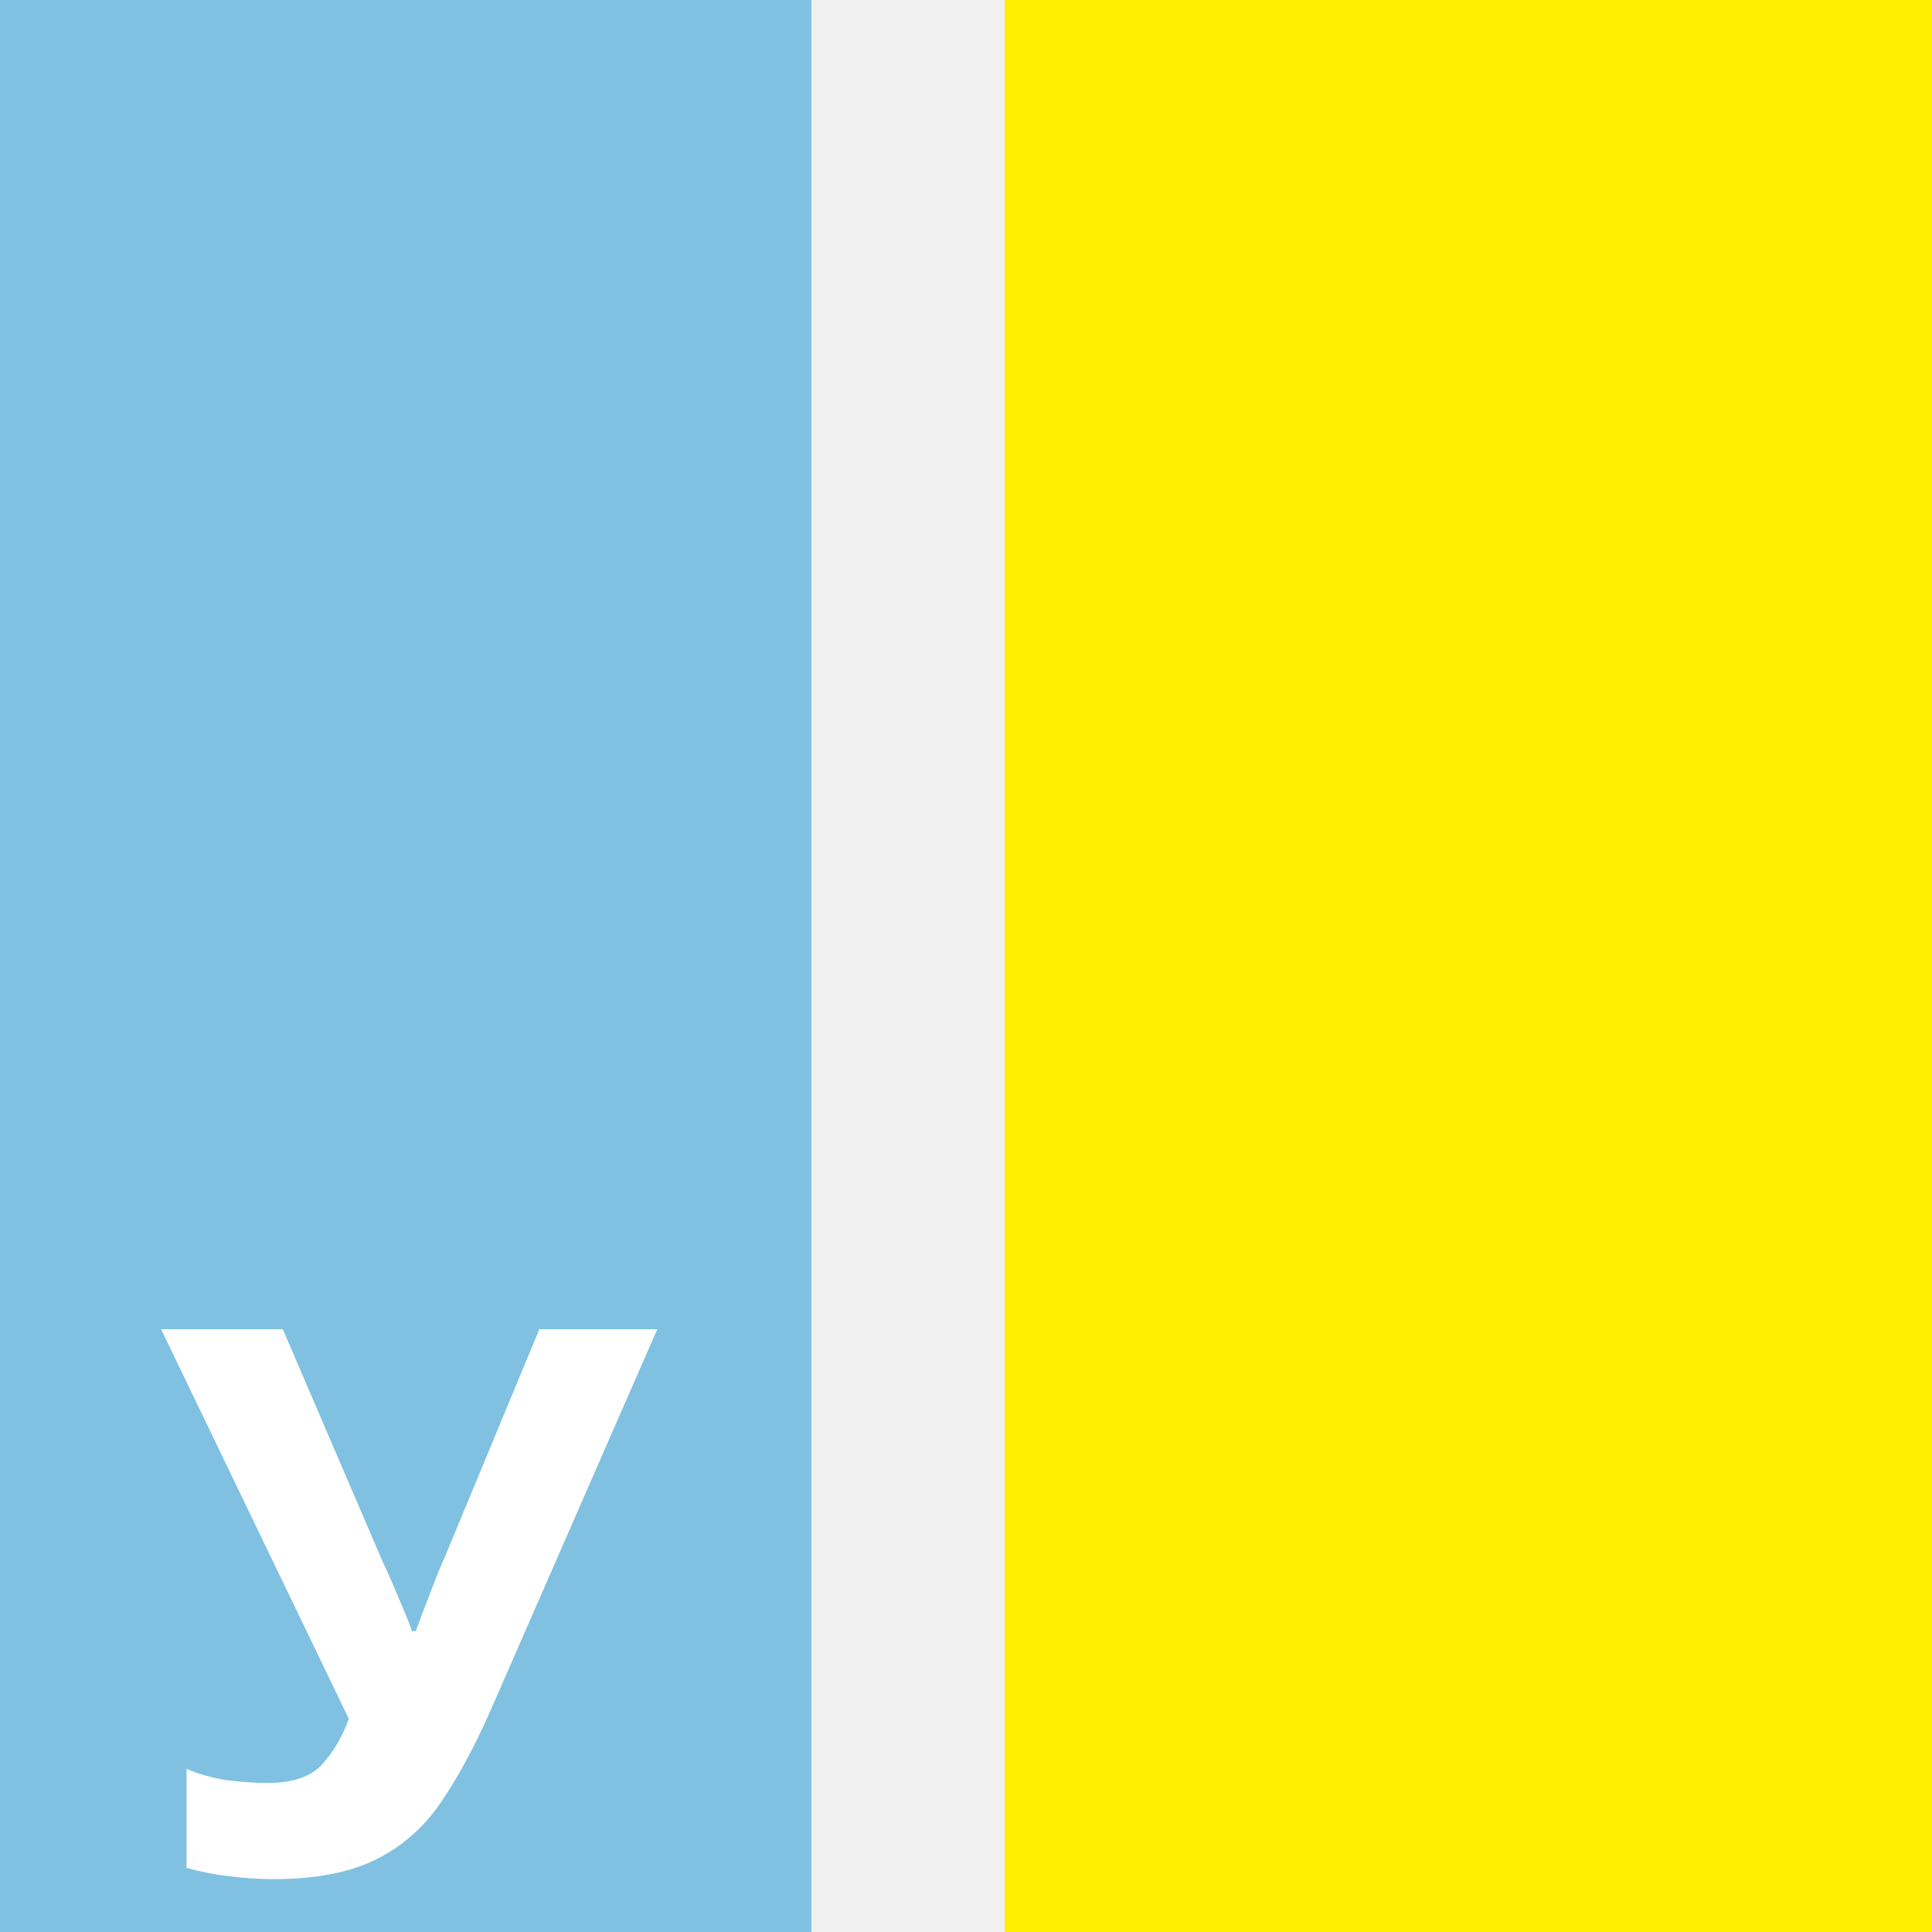
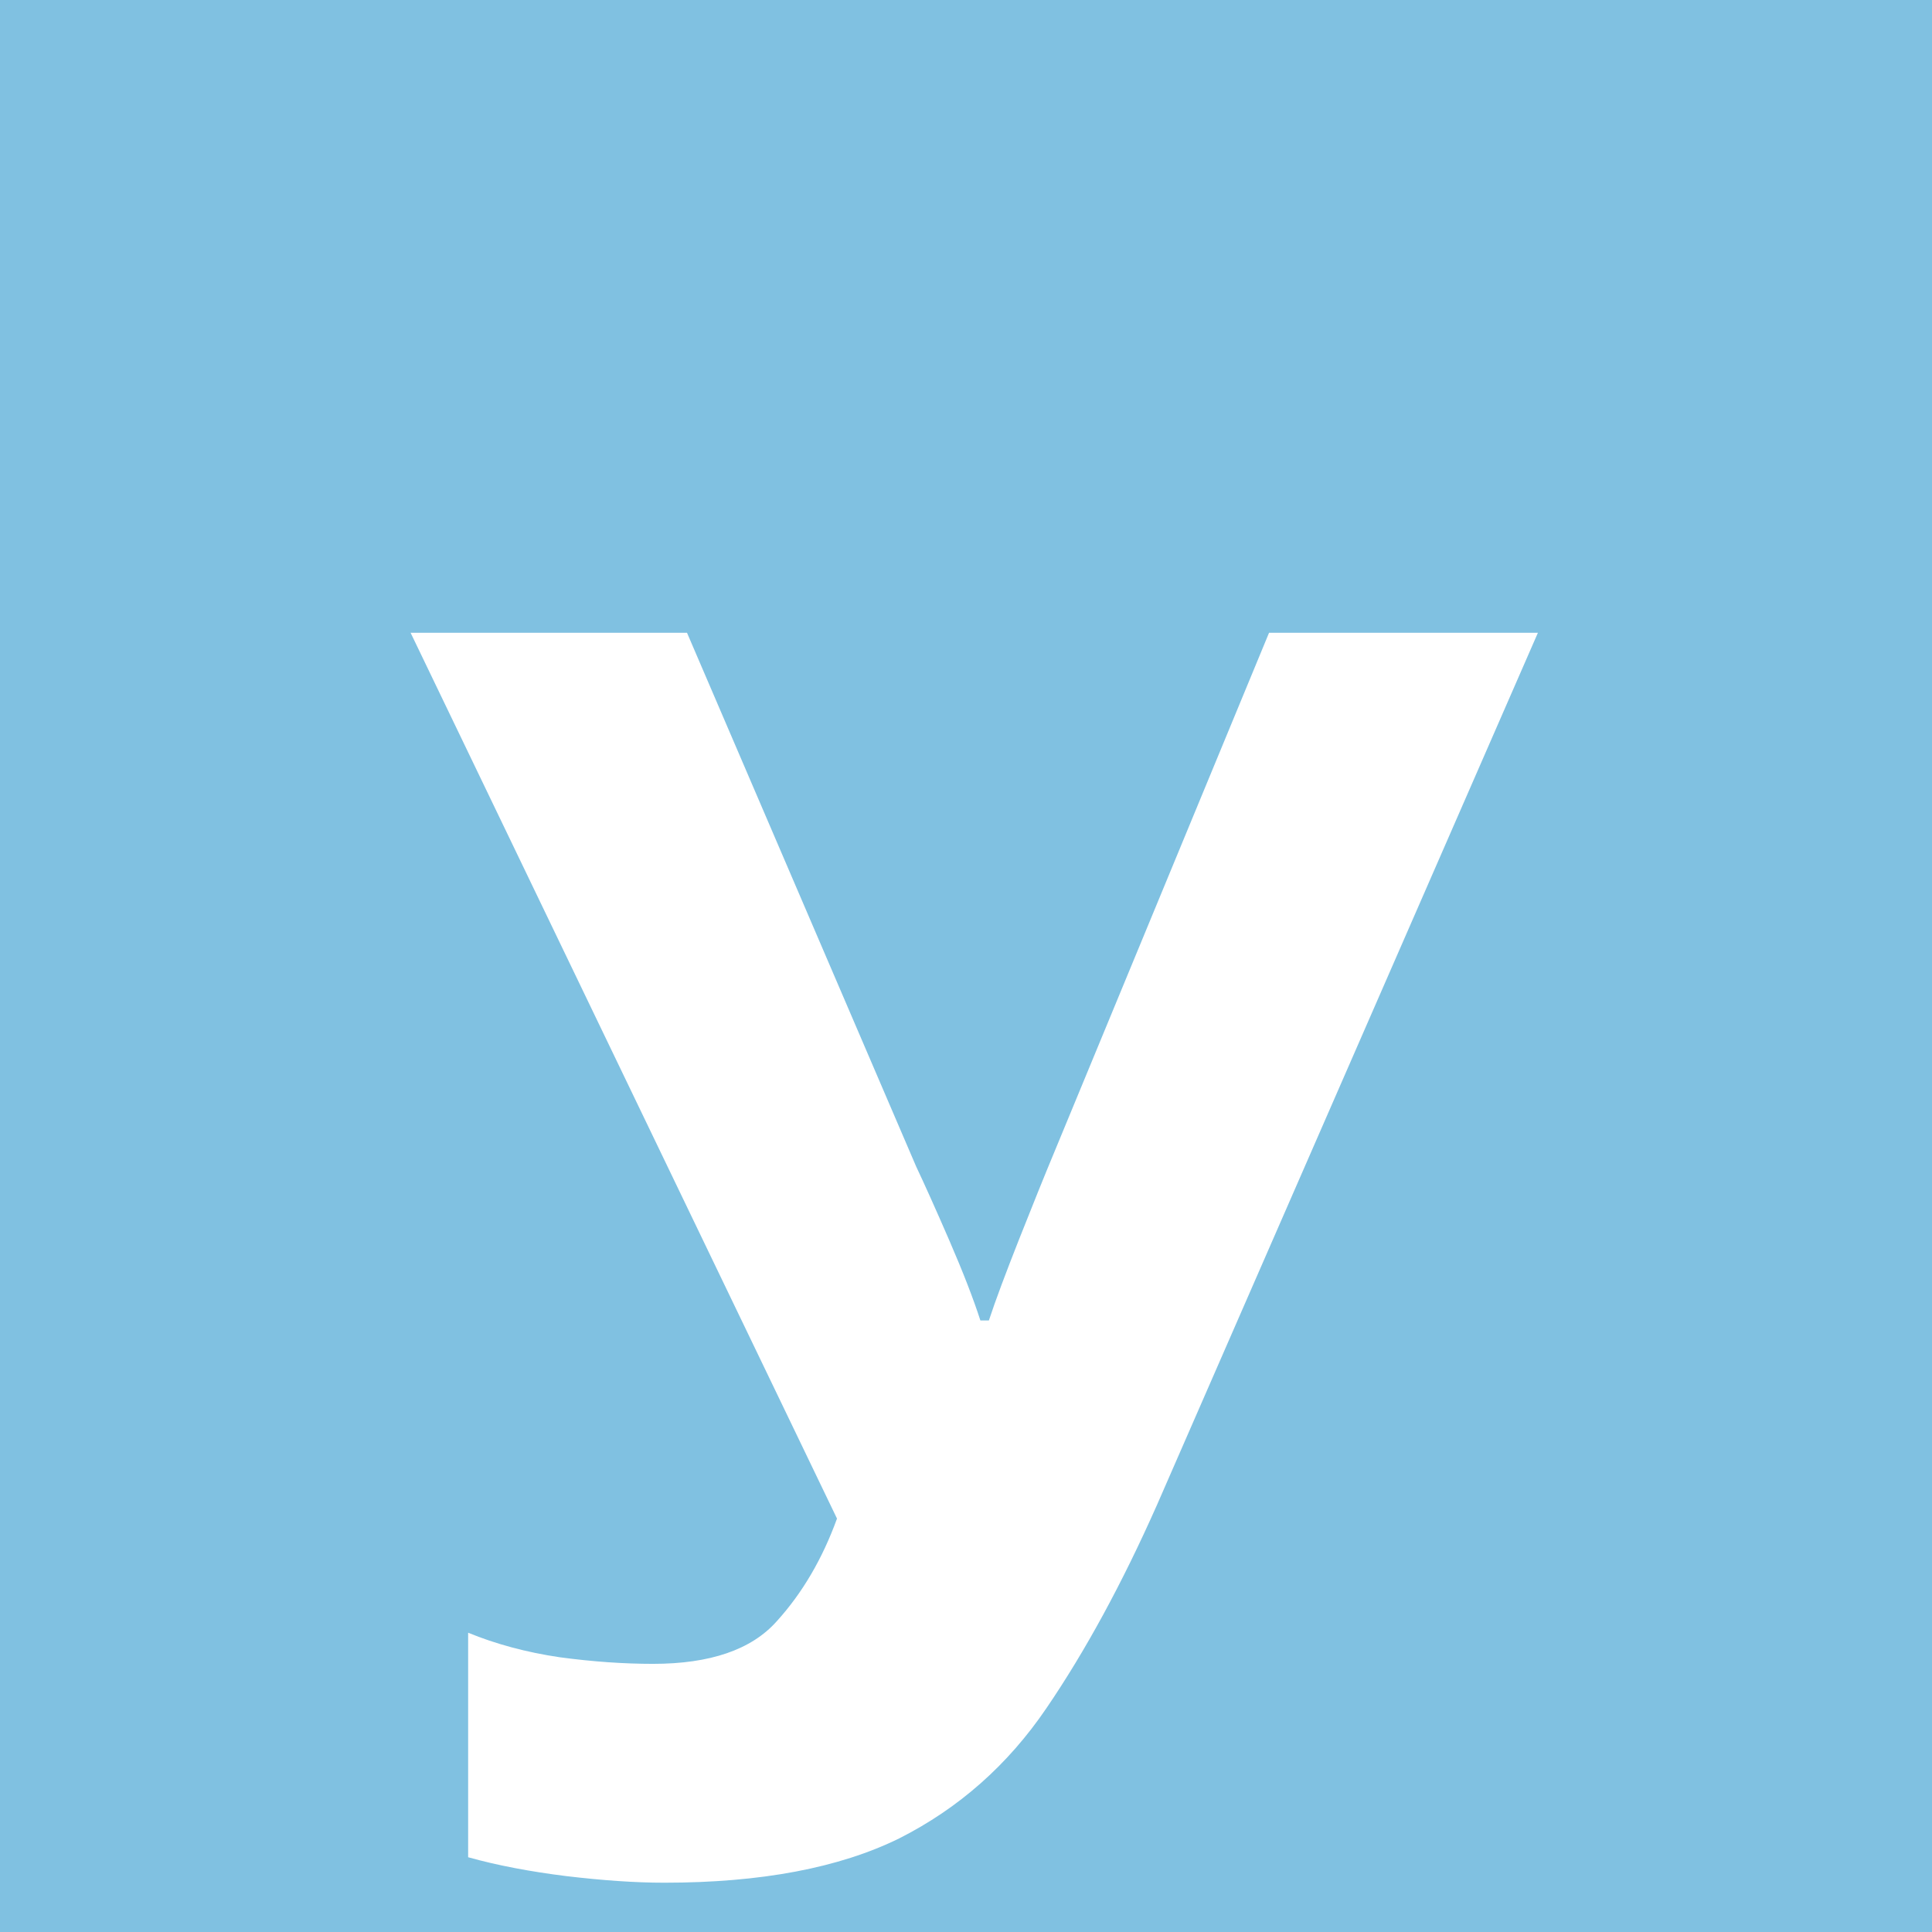
<svg xmlns="http://www.w3.org/2000/svg" viewBox="0 0 32 32" width="32" height="32">
-   <rect x="0" y="0" width="13.44" height="32" fill="#80C1E1" />
-   <text x="6.72" y="31" font-family="Montserrat, sans-serif" font-weight="700" font-size="12.6" fill="#FFFFFF" text-anchor="middle">У</text>
-   <rect x="16.64" y="0" width="15.36" height="32" fill="#FFEF00" />
+   <rect width="32" height="32" fill="#80C1E1" />
+   <text x="16" y="30.9" font-family="Montserrat, sans-serif" font-weight="700" font-size="28.6" fill="#FFFFFF" text-anchor="middle">У</text>
</svg>
